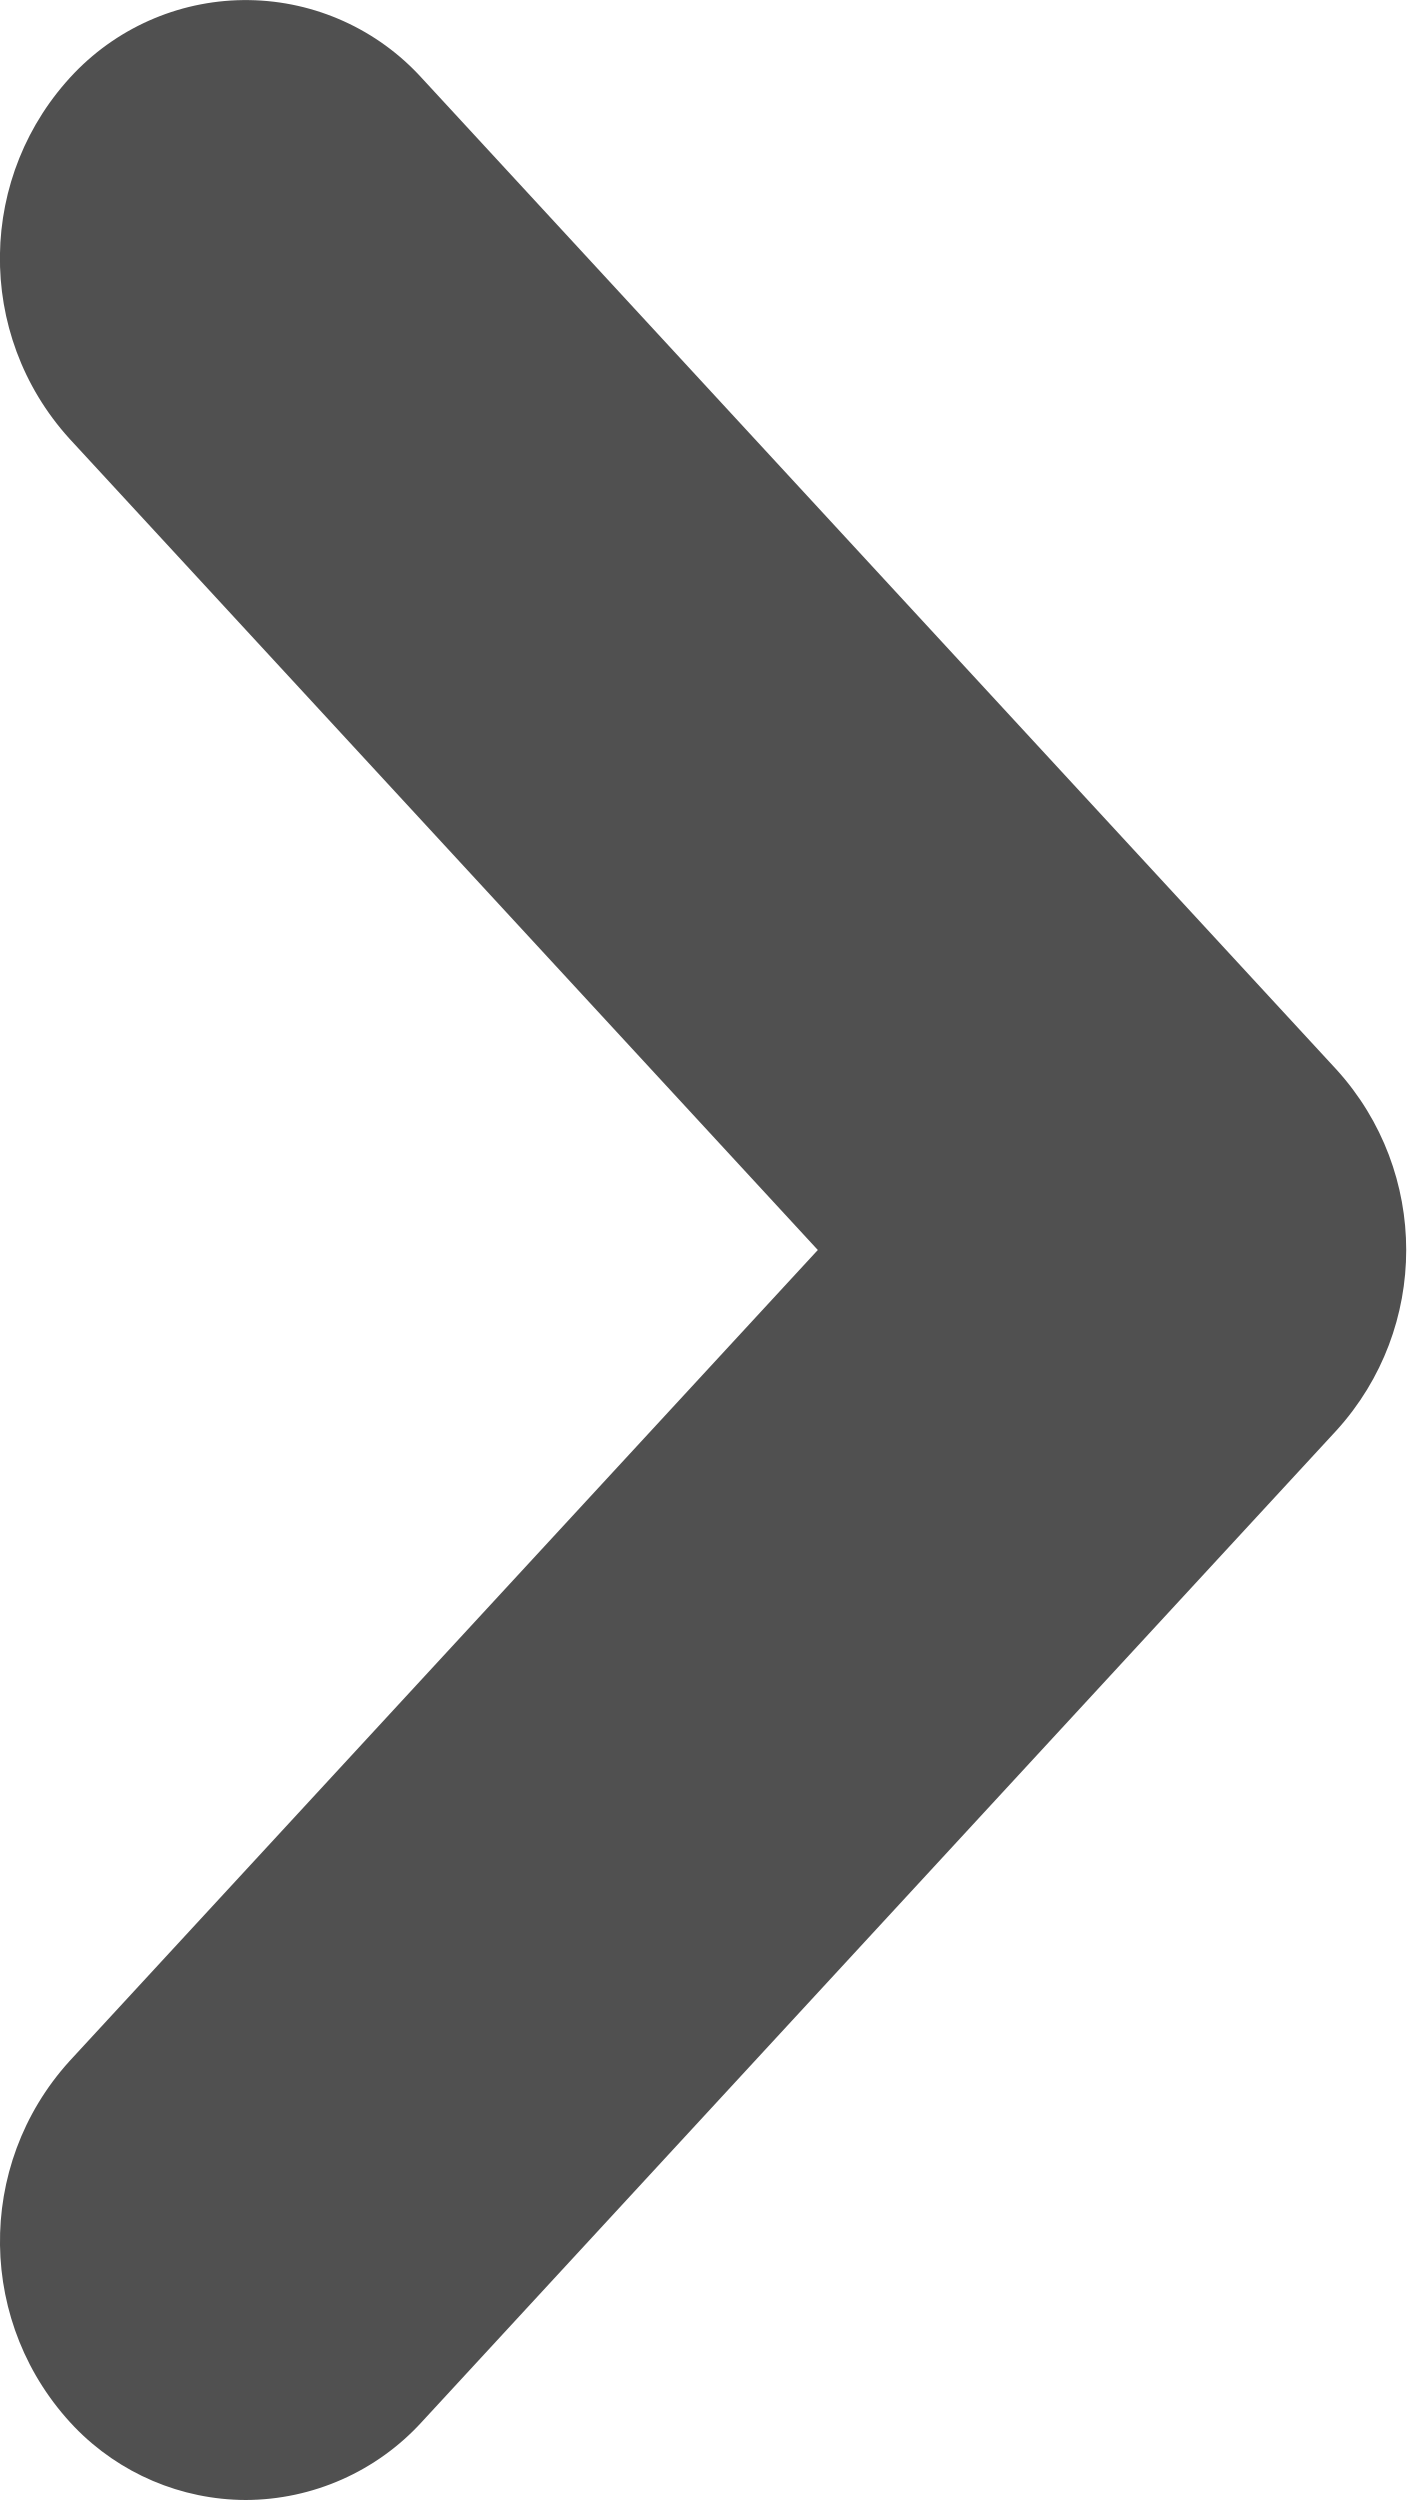
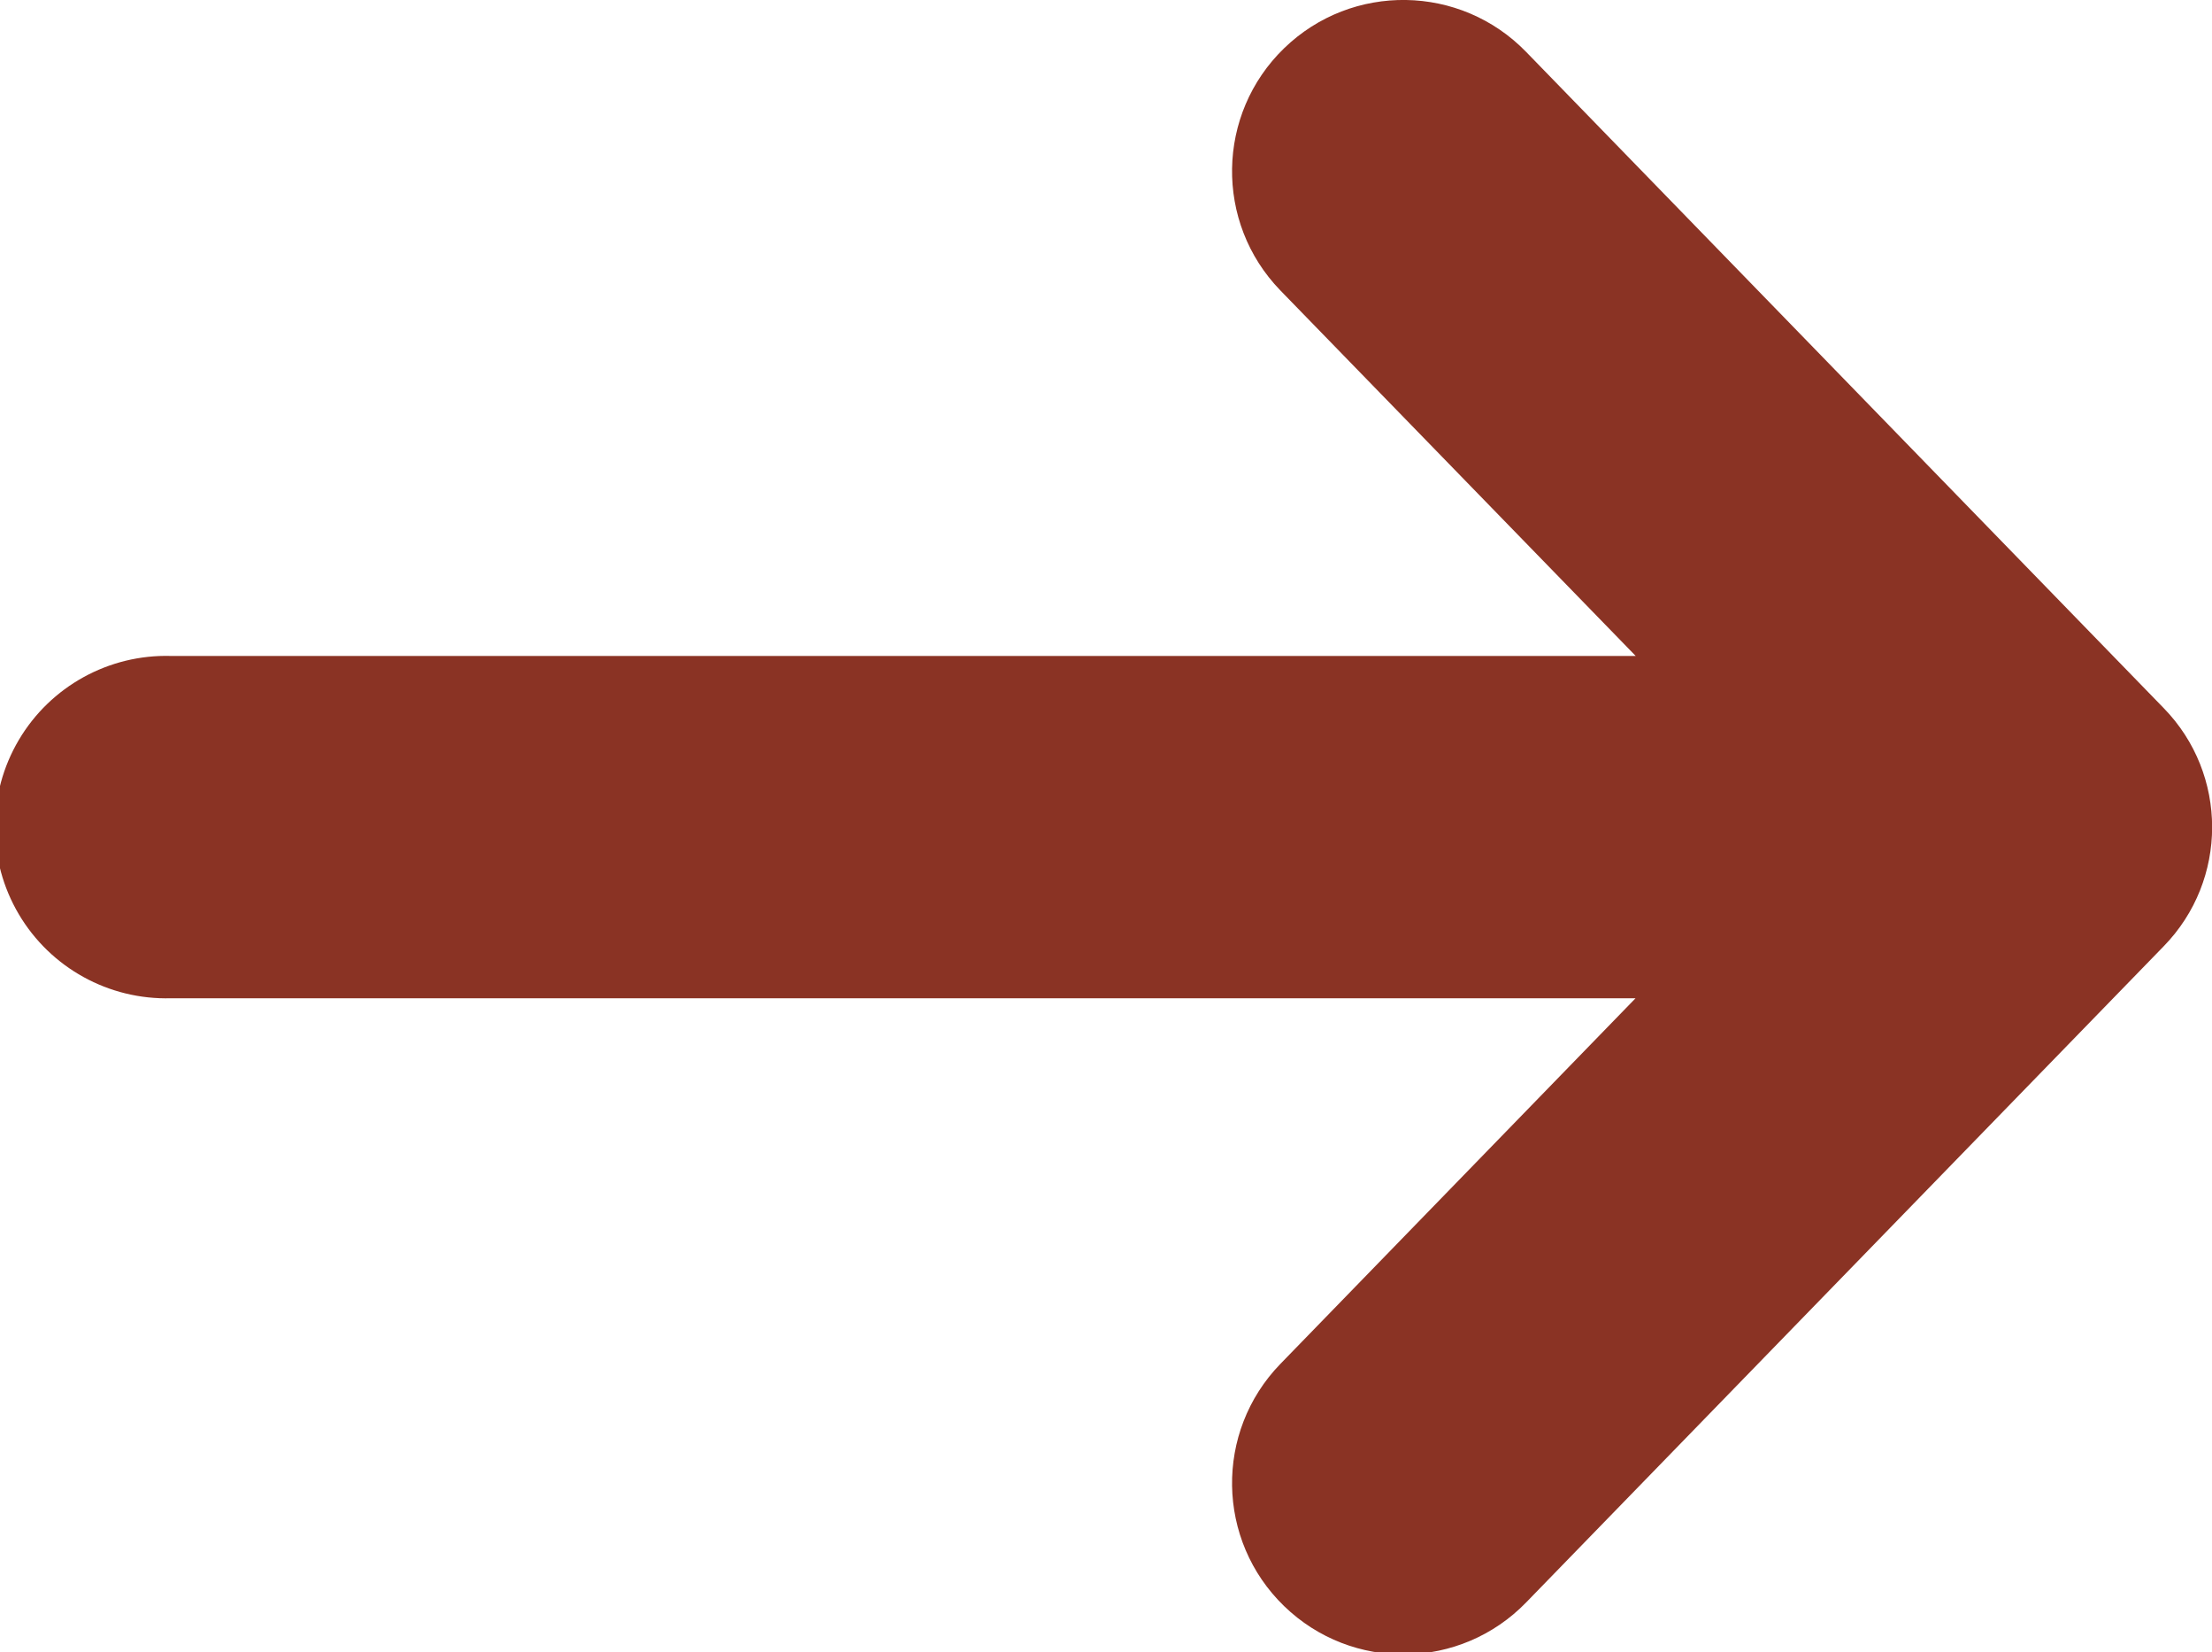
- <svg xmlns="http://www.w3.org/2000/svg" width="9" height="16" viewBox="0 0 9 16">
-   <path id="pfeil" d="M0,1.573A1.53,1.53,0,0,1,.467.477,1.718,1.718,0,0,1,2.808.444L8,5.234,13.193.444a1.717,1.717,0,0,1,2.341.033A1.522,1.522,0,0,1,15.5,2.7L9.153,8.555a1.717,1.717,0,0,1-2.306,0L.5,2.7A1.532,1.532,0,0,1,0,1.573Z" transform="translate(0 16) rotate(-90)" fill="#505050" />
+ <svg xmlns="http://www.w3.org/2000/svg" width="15" height="11.2" viewBox="0 0 15 11.2">
+   <path id="pfeil" d="M14.671,4.8,10.35.353A1.161,1.161,0,0,0,8.682,1.969l2.41,2.479H1.161a1.161,1.161,0,1,0,0,2.321h9.93L8.682,9.249a1.161,1.161,0,0,0,1.668,1.616l4.322-4.448a1.157,1.157,0,0,0,0-1.616" transform="translate(0 0)" fill="#8a3324" />
</svg>
